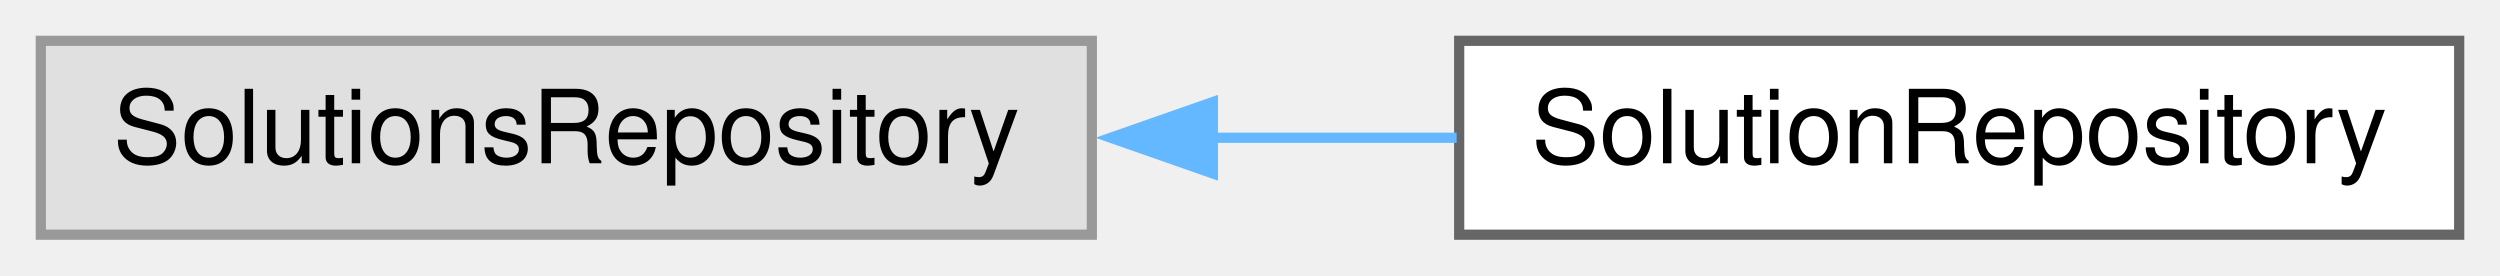
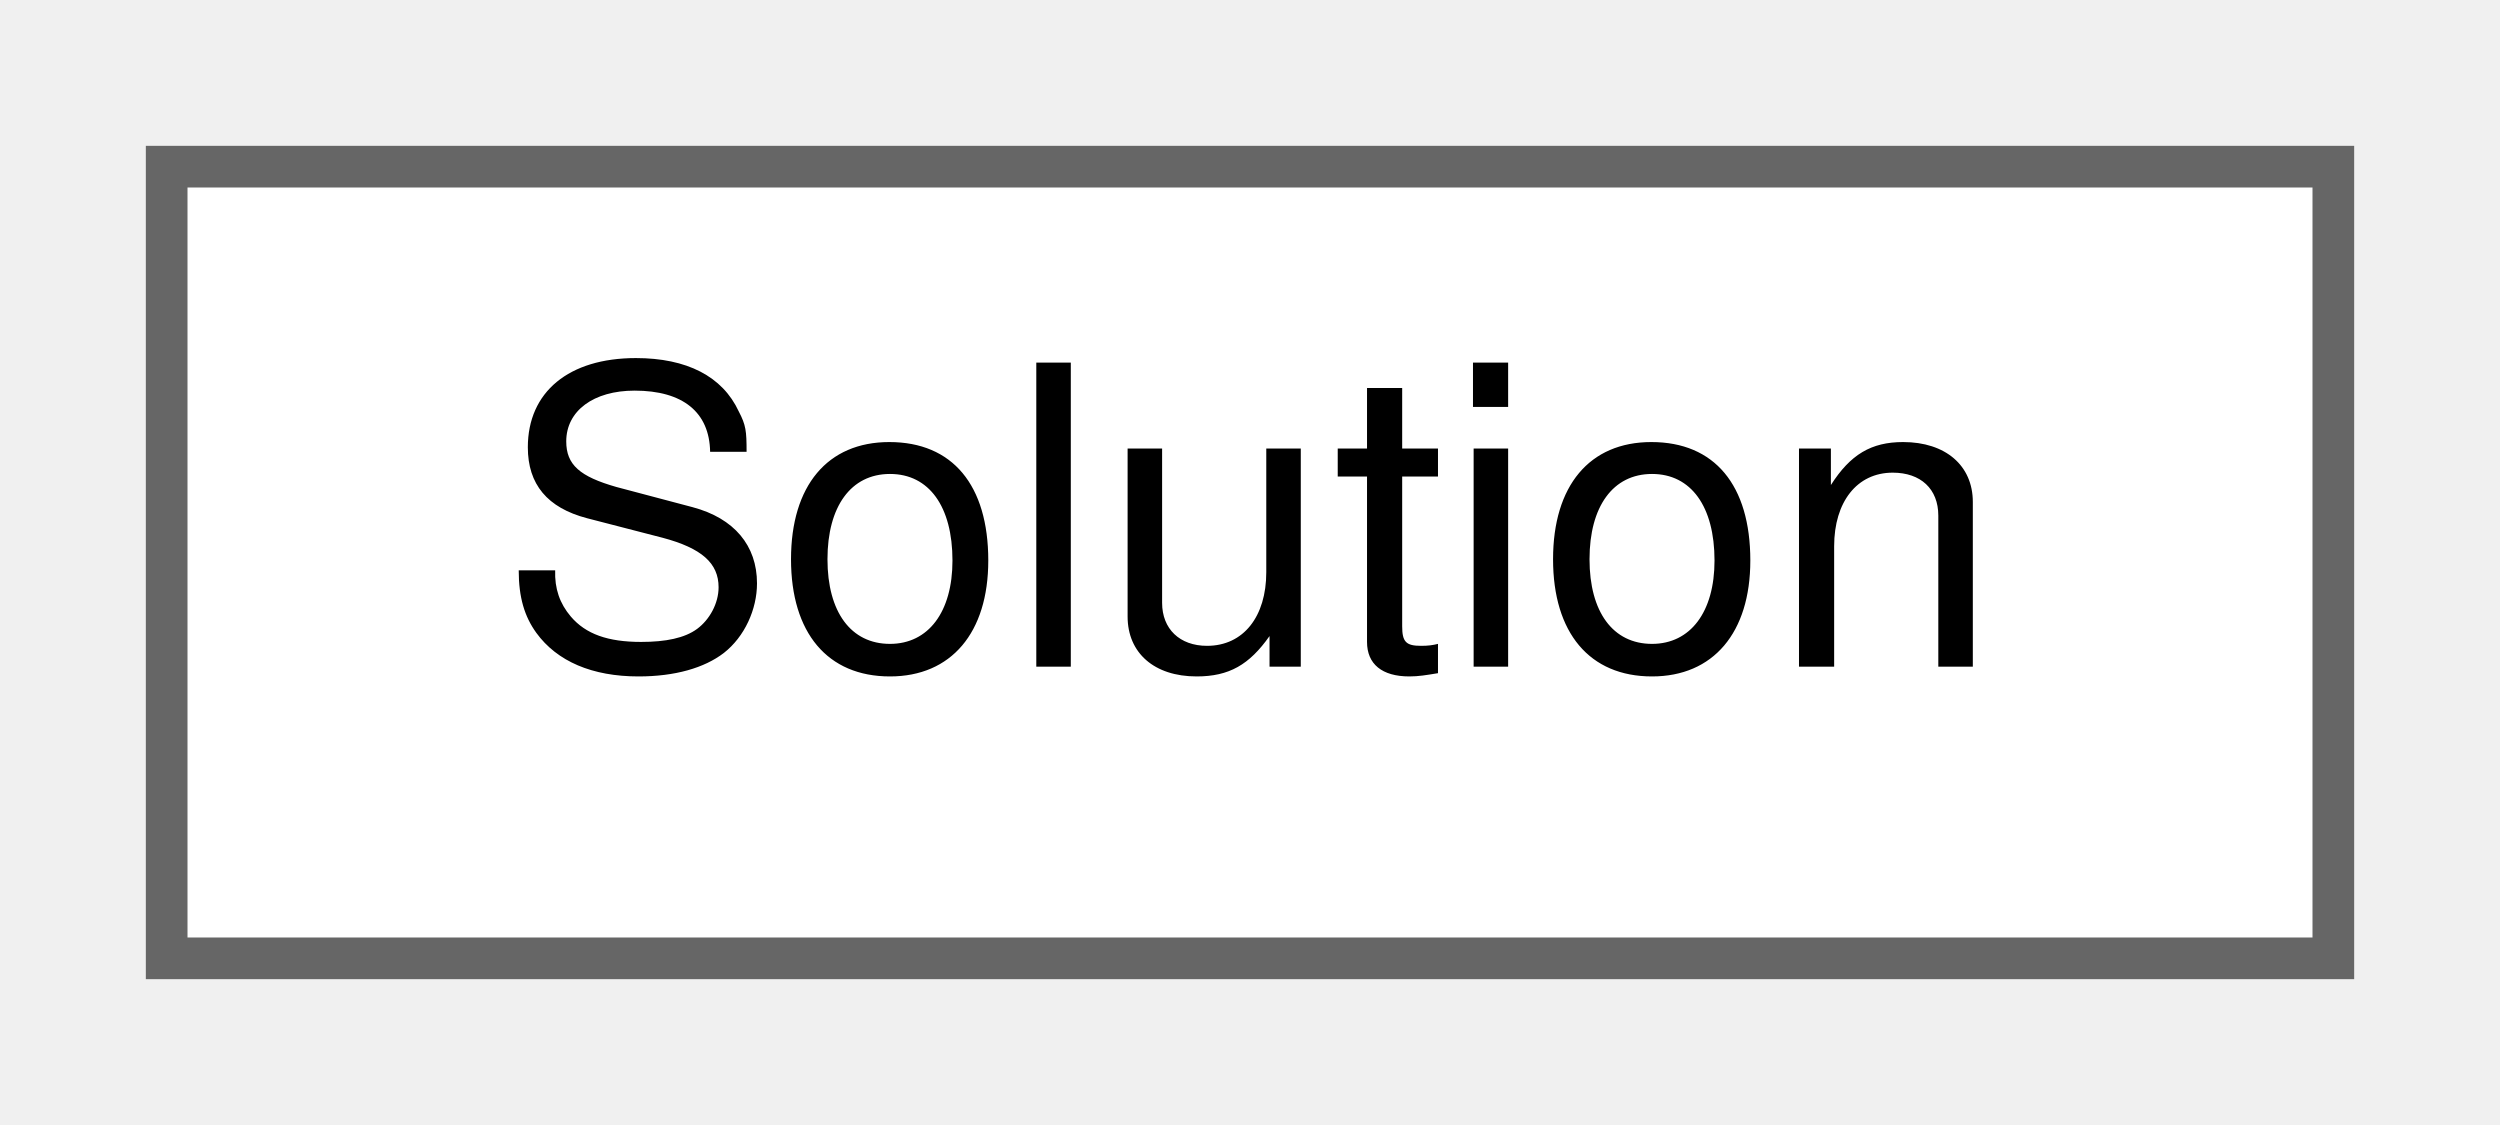
- <svg xmlns="http://www.w3.org/2000/svg" xmlns:xlink="http://www.w3.org/1999/xlink" width="245pt" height="27pt" viewBox="0.00 0.00 245.00 27.00">
+ <svg xmlns="http://www.w3.org/2000/svg" xmlns:xlink="http://www.w3.org/1999/xlink" width="60pt" height="27pt" viewBox="0.00 0.00 60.00 27.00">
  <g id="graph0" class="graph" transform="scale(1 1) rotate(0) translate(4 23)">
    <g id="node1" class="node">
      <g id="a_node1">
-         <a xlink:title=" ">
-           <polygon fill="#e0e0e0" stroke="#999999" points="103,-19 0,-19 0,0 103,0 103,-19" />
-           <text text-anchor="middle" x="51.5" y="-7" font-family="Helvetica,sans-Serif" font-size="10.00">SolutionsRepository</text>
+         <a xlink:href="class_z_m_1_1_exception_1_1_solution_1_1_solution.html" target="_top" xlink:title=" ">
+           <polygon fill="white" stroke="#666666" points="52,-19 0,-19 0,0 52,0 52,-19" />
+           <text text-anchor="middle" x="26" y="-7" font-family="Helvetica,sans-Serif" font-size="10.00">Solution</text>
        </a>
      </g>
    </g>
-     <g id="node2" class="node">
-       <g id="a_node2">
-         <a xlink:href="class_z_m_1_1_exception_1_1_solution_1_1_solution_repository.html" target="_top" xlink:title=" ">
-           <polygon fill="white" stroke="#666666" points="237,-19 139,-19 139,0 237,0 237,-19" />
-           <text text-anchor="middle" x="188" y="-7" font-family="Helvetica,sans-Serif" font-size="10.00">SolutionRepository</text>
-         </a>
-       </g>
-     </g>
-     <g id="edge1" class="edge">
-       <path fill="none" stroke="#63b8ff" d="M114.66,-9.5C122.75,-9.5 130.93,-9.5 138.75,-9.5" />
-       <polygon fill="#63b8ff" stroke="#63b8ff" points="114.86,-6 104.86,-9.5 114.86,-13 114.86,-6" />
-     </g>
  </g>
</svg>
